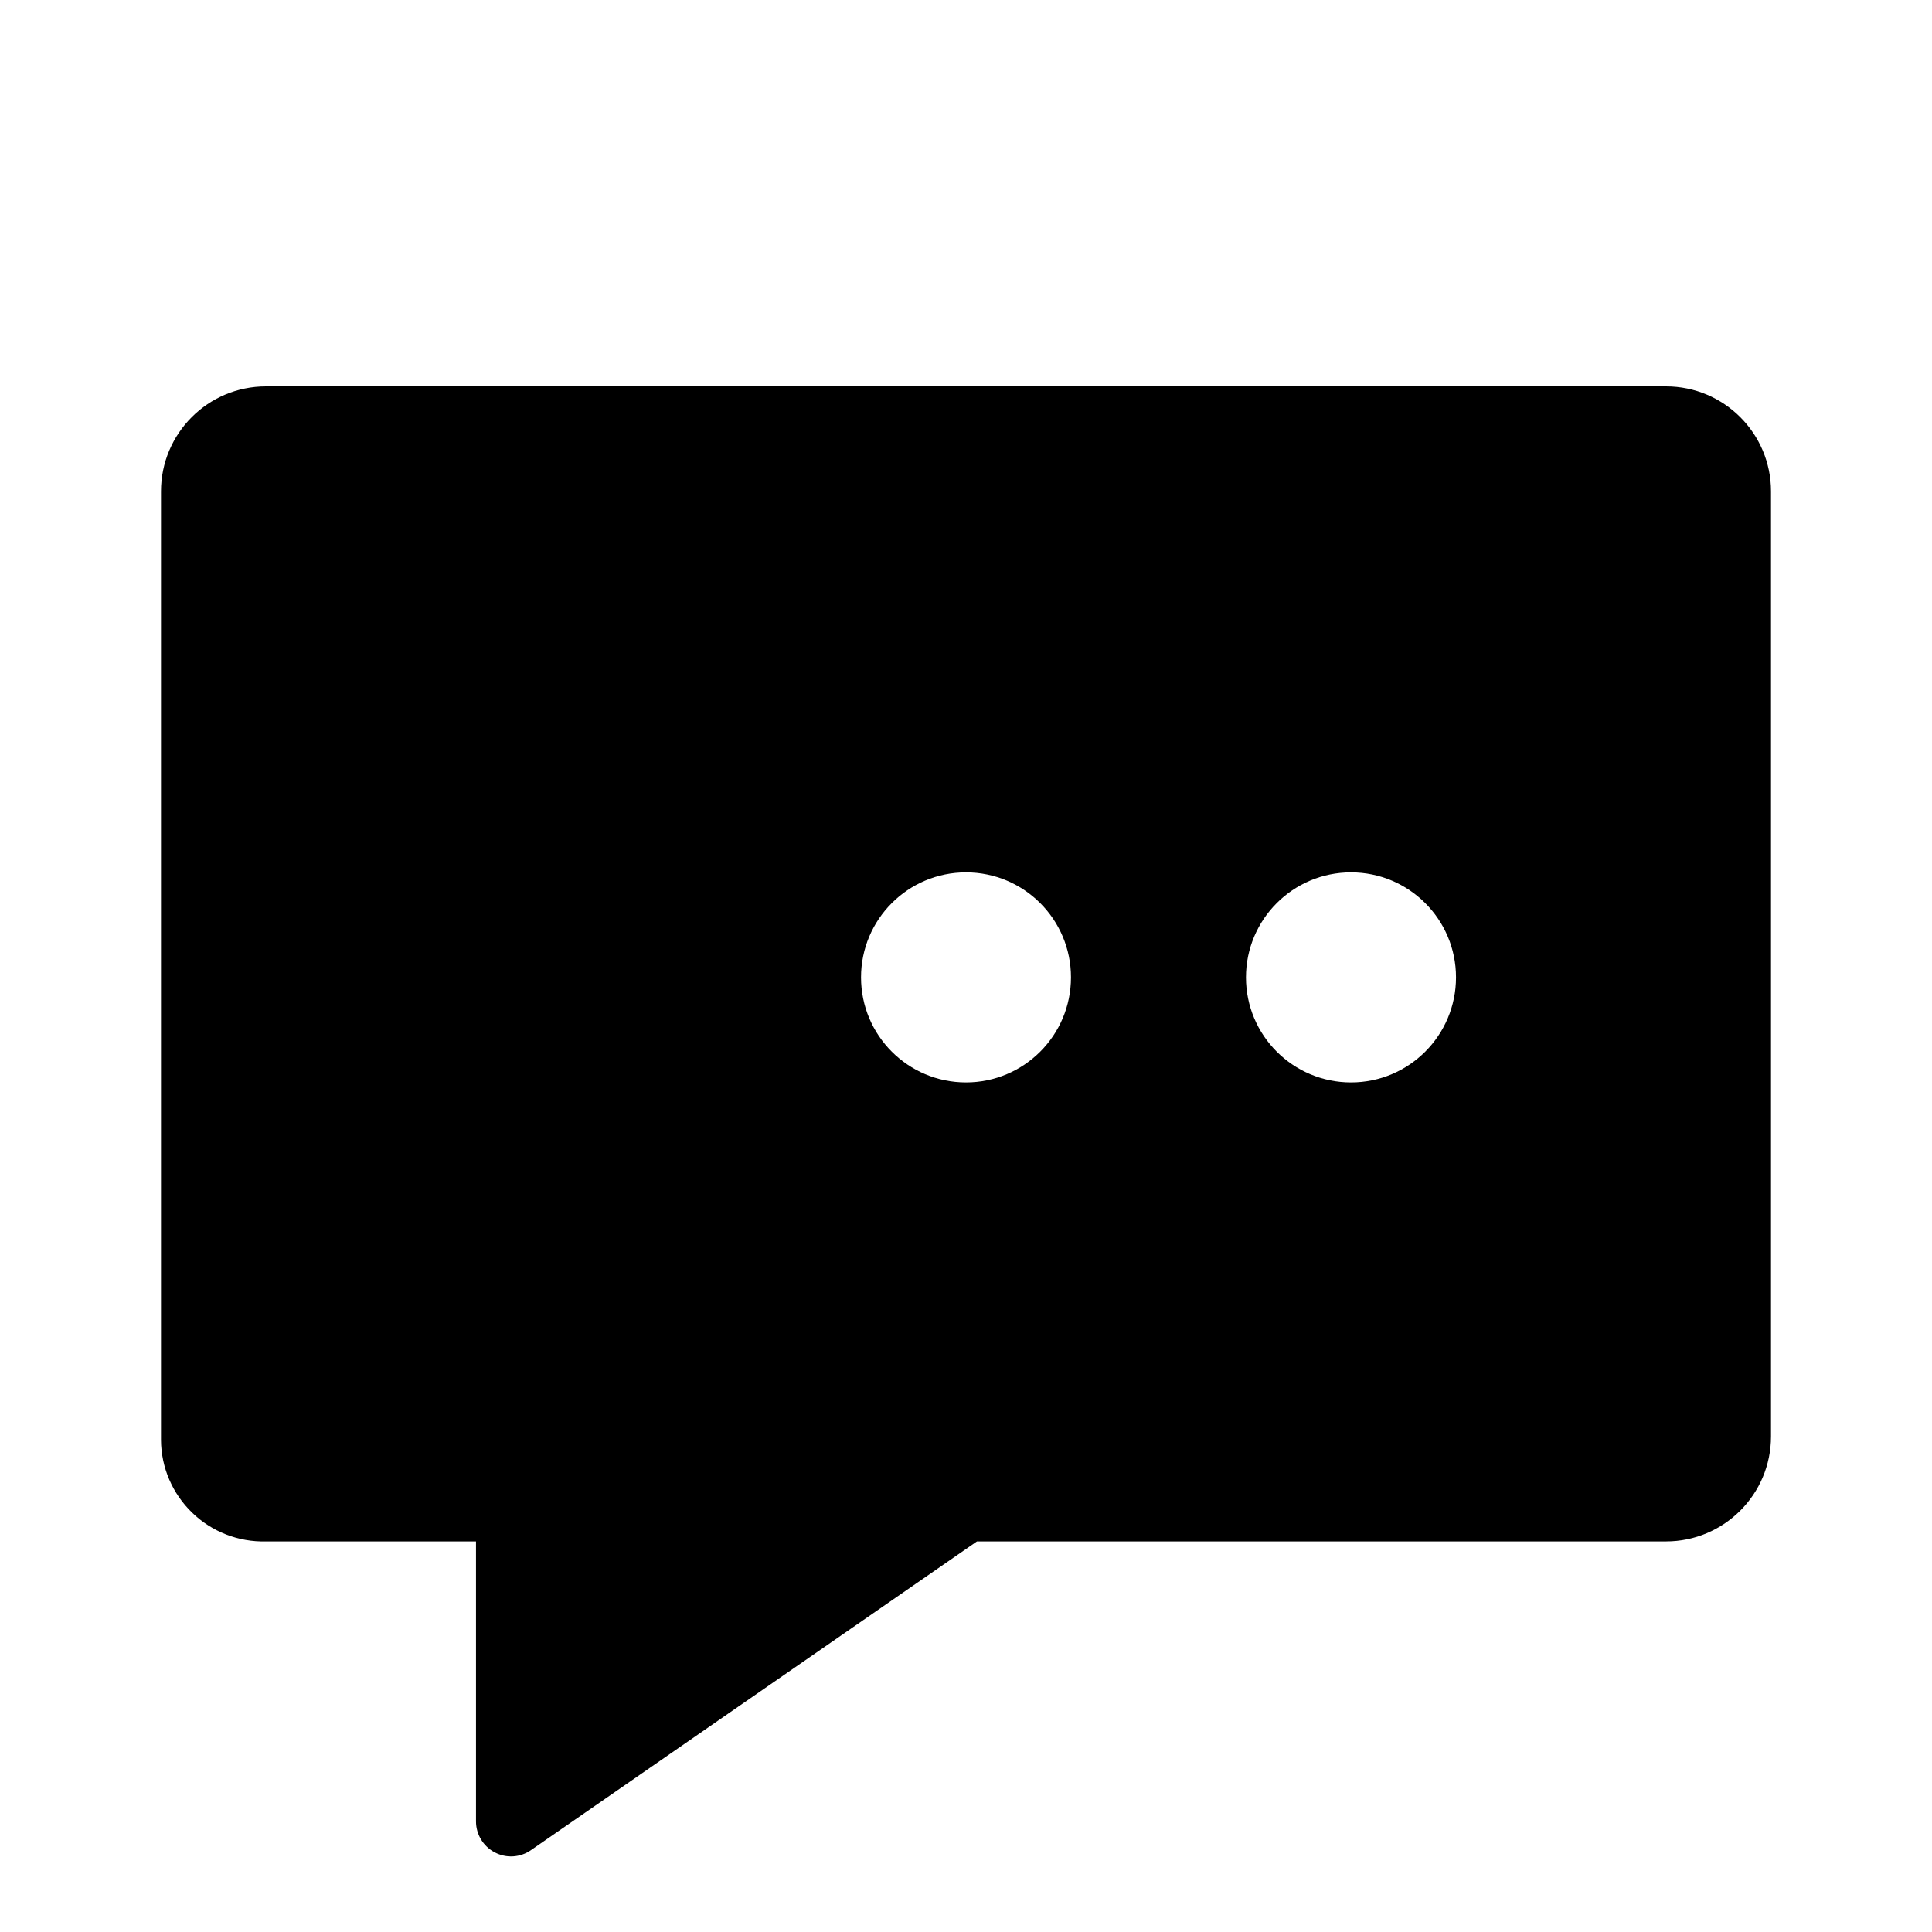
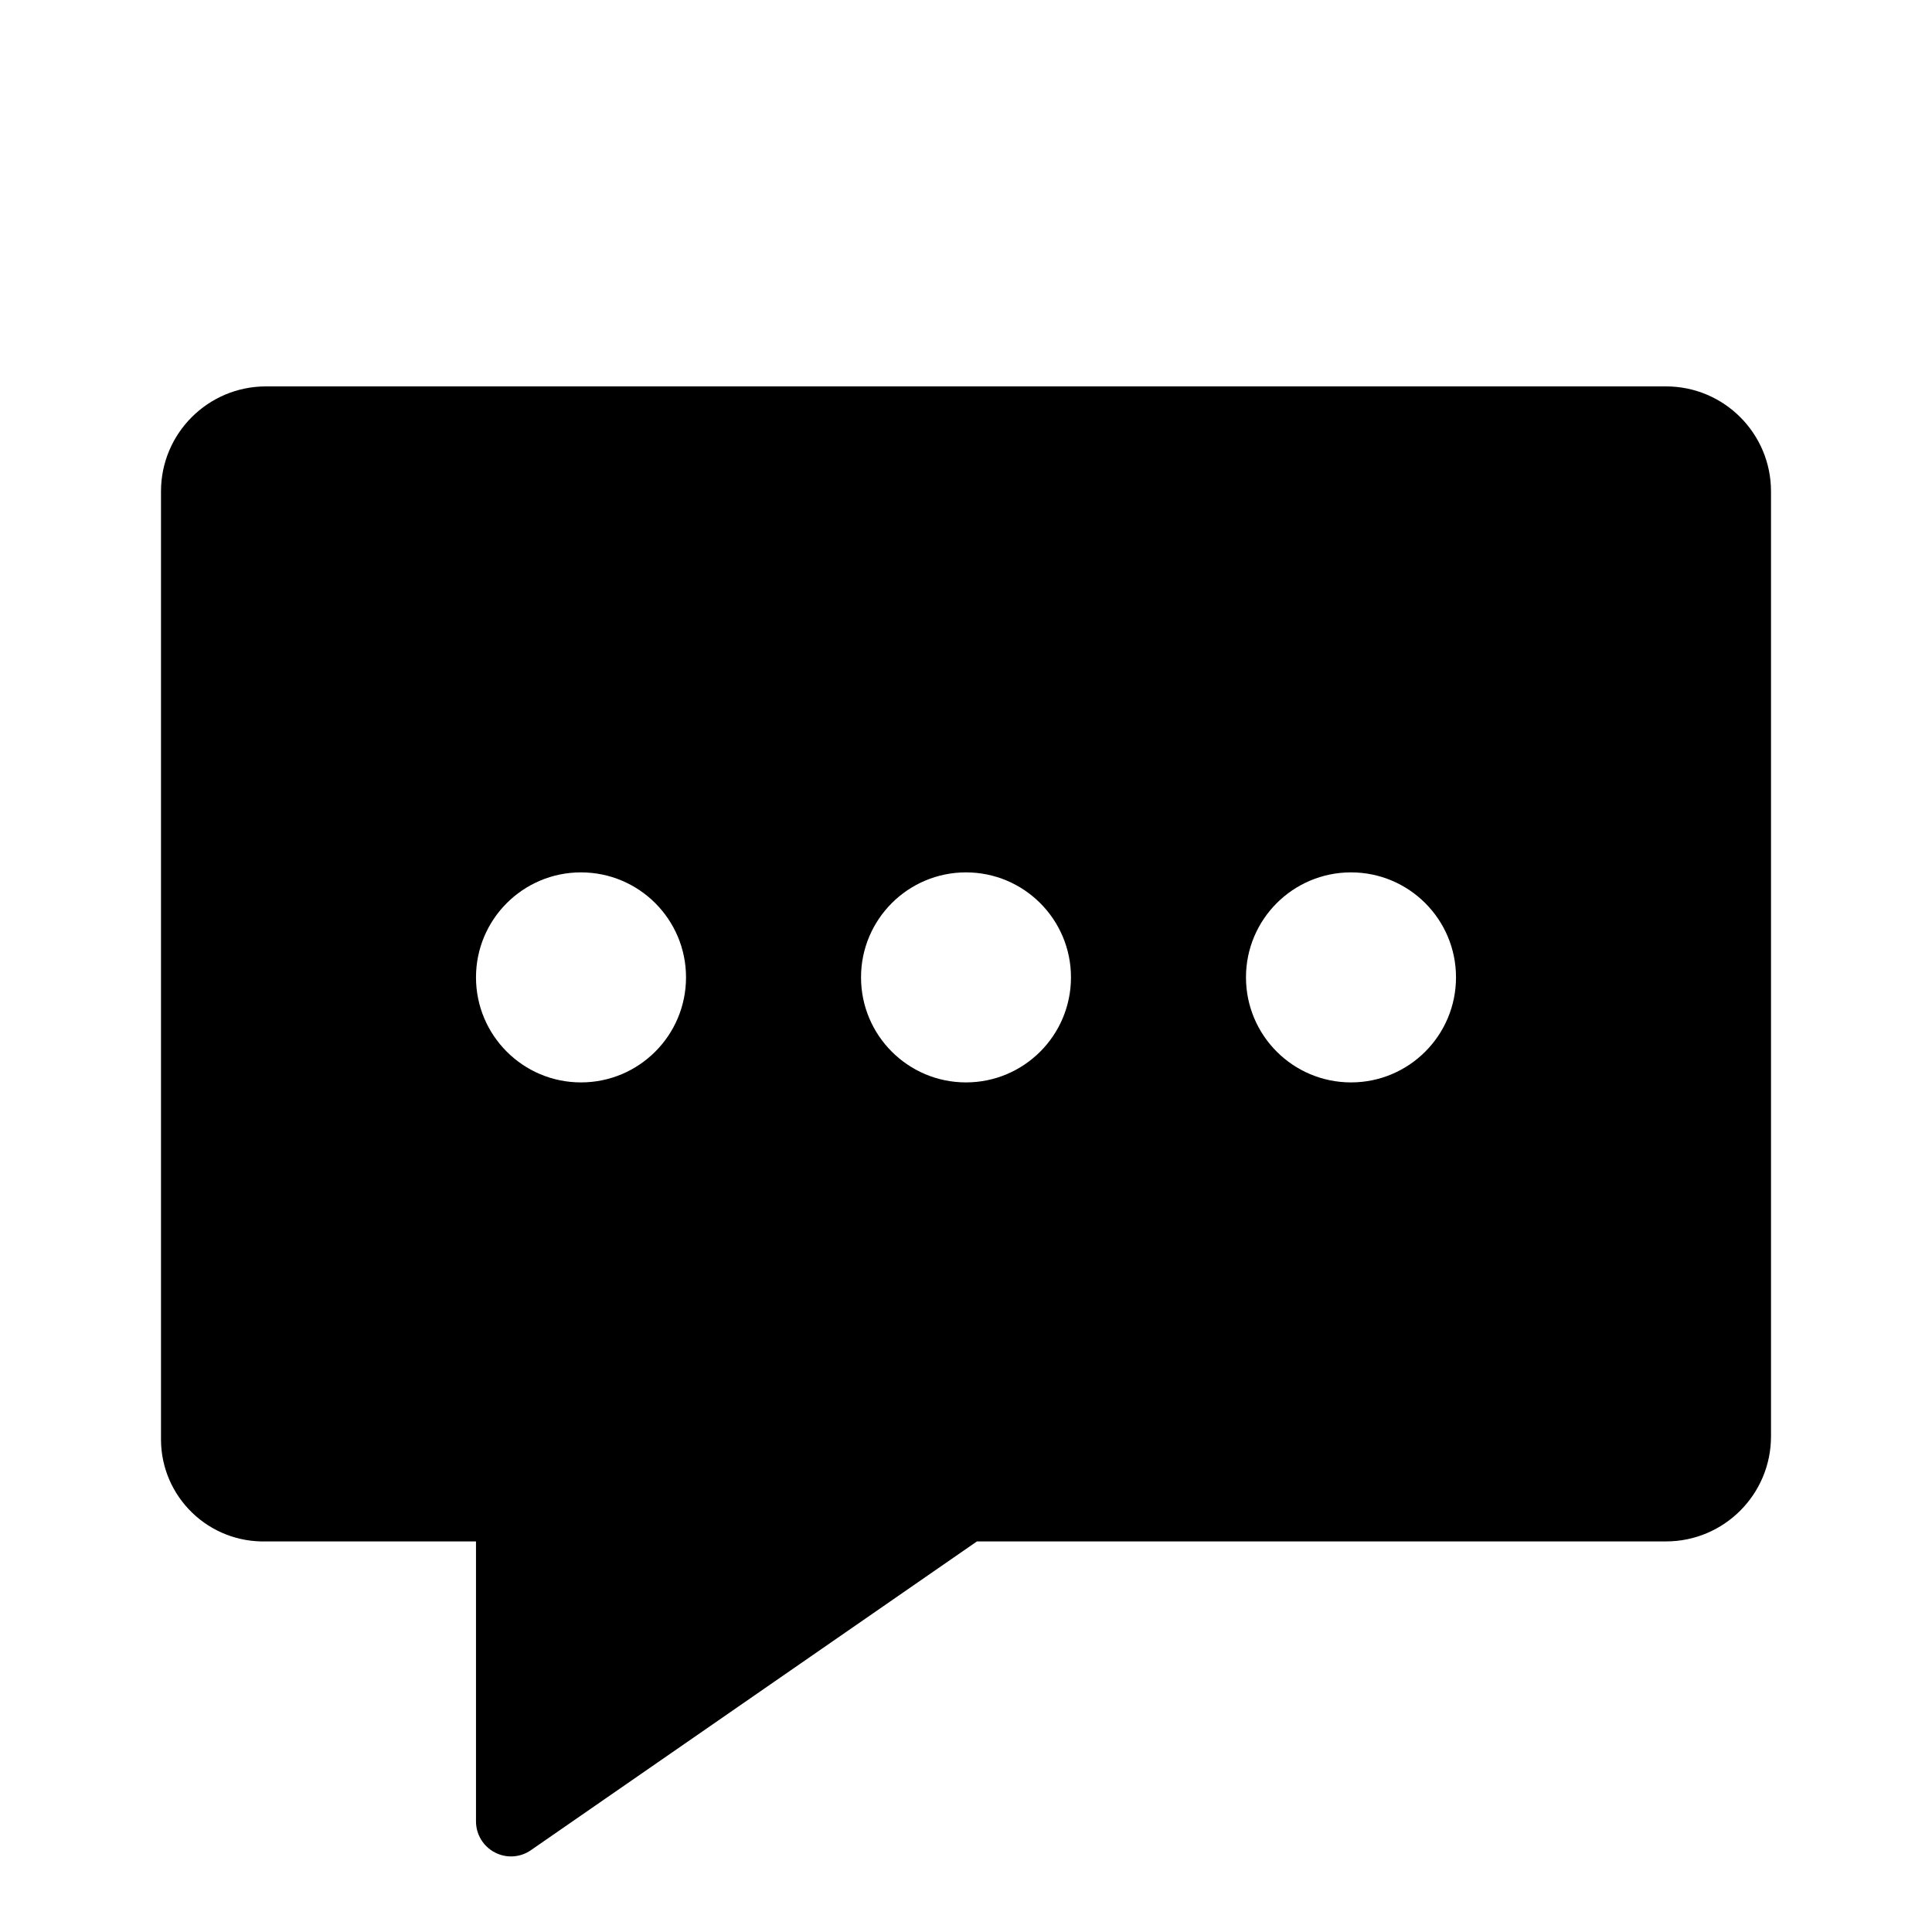
<svg width="24" height="24" viewBox="0 0 24 24">
-   <path d="M3.304 4.8H20.696C21.416 4.8 22 5.384 22 6.104V17.843C22 18.564 21.416 19.148 20.696 19.148H12.136L6.596 22.983C6.463 23.076 6.29 23.087 6.146 23.011C6.003 22.936 5.913 22.788 5.913 22.626V19.148H3.304C2.963 19.157 2.633 19.029 2.388 18.792C2.142 18.555 2.002 18.23 2 17.889V6.104C2 5.384 2.584 4.8 3.304 4.8ZM16.783 13.446C17.503 13.446 18.087 12.862 18.087 12.141C18.087 11.421 17.503 10.837 16.783 10.837C16.062 10.837 15.478 11.421 15.478 12.141C15.478 12.862 16.062 13.446 16.783 13.446ZM5.913 12.141C5.913 11.421 6.497 10.837 7.217 10.837C7.938 10.837 8.522 11.421 8.522 12.141C8.522 12.862 7.938 13.446 7.217 13.446C6.497 13.446 5.913 12.862 5.913 12.141ZM12 10.837C11.28 10.837 10.696 11.421 10.696 12.141C10.696 12.862 11.28 13.446 12 13.446C12.72 13.446 13.304 12.862 13.304 12.141C13.304 11.421 12.72 10.837 12 10.837Z" />
+   <path d="M3.304 4.8H20.696C21.416 4.8 22 5.384 22 6.104V17.843C22 18.564 21.416 19.148 20.696 19.148H12.136L6.596 22.983C6.463 23.076 6.29 23.087 6.146 23.011C6.003 22.936 5.913 22.788 5.913 22.626V19.148H3.304C2.963 19.157 2.633 19.029 2.388 18.792C2.142 18.555 2.002 18.23 2 17.889V6.104C2 5.384 2.584 4.8 3.304 4.8ZM16.783 13.446C17.503 13.446 18.087 12.862 18.087 12.141C18.087 11.421 17.503 10.837 16.783 10.837C16.062 10.837 15.478 11.421 15.478 12.141C15.478 12.862 16.062 13.446 16.783 13.446ZM5.913 12.141C5.913 12.862 6.497 13.446 7.217 13.446C7.938 13.446 8.522 12.862 8.522 12.141C8.522 11.421 7.938 10.837 7.217 10.837C6.497 10.837 5.913 11.421 5.913 12.141ZM12 10.837C11.28 10.837 10.696 11.421 10.696 12.141C10.696 12.862 11.28 13.446 12 13.446C12.72 13.446 13.304 12.862 13.304 12.141C13.304 11.421 12.72 10.837 12 10.837Z" />
</svg>
